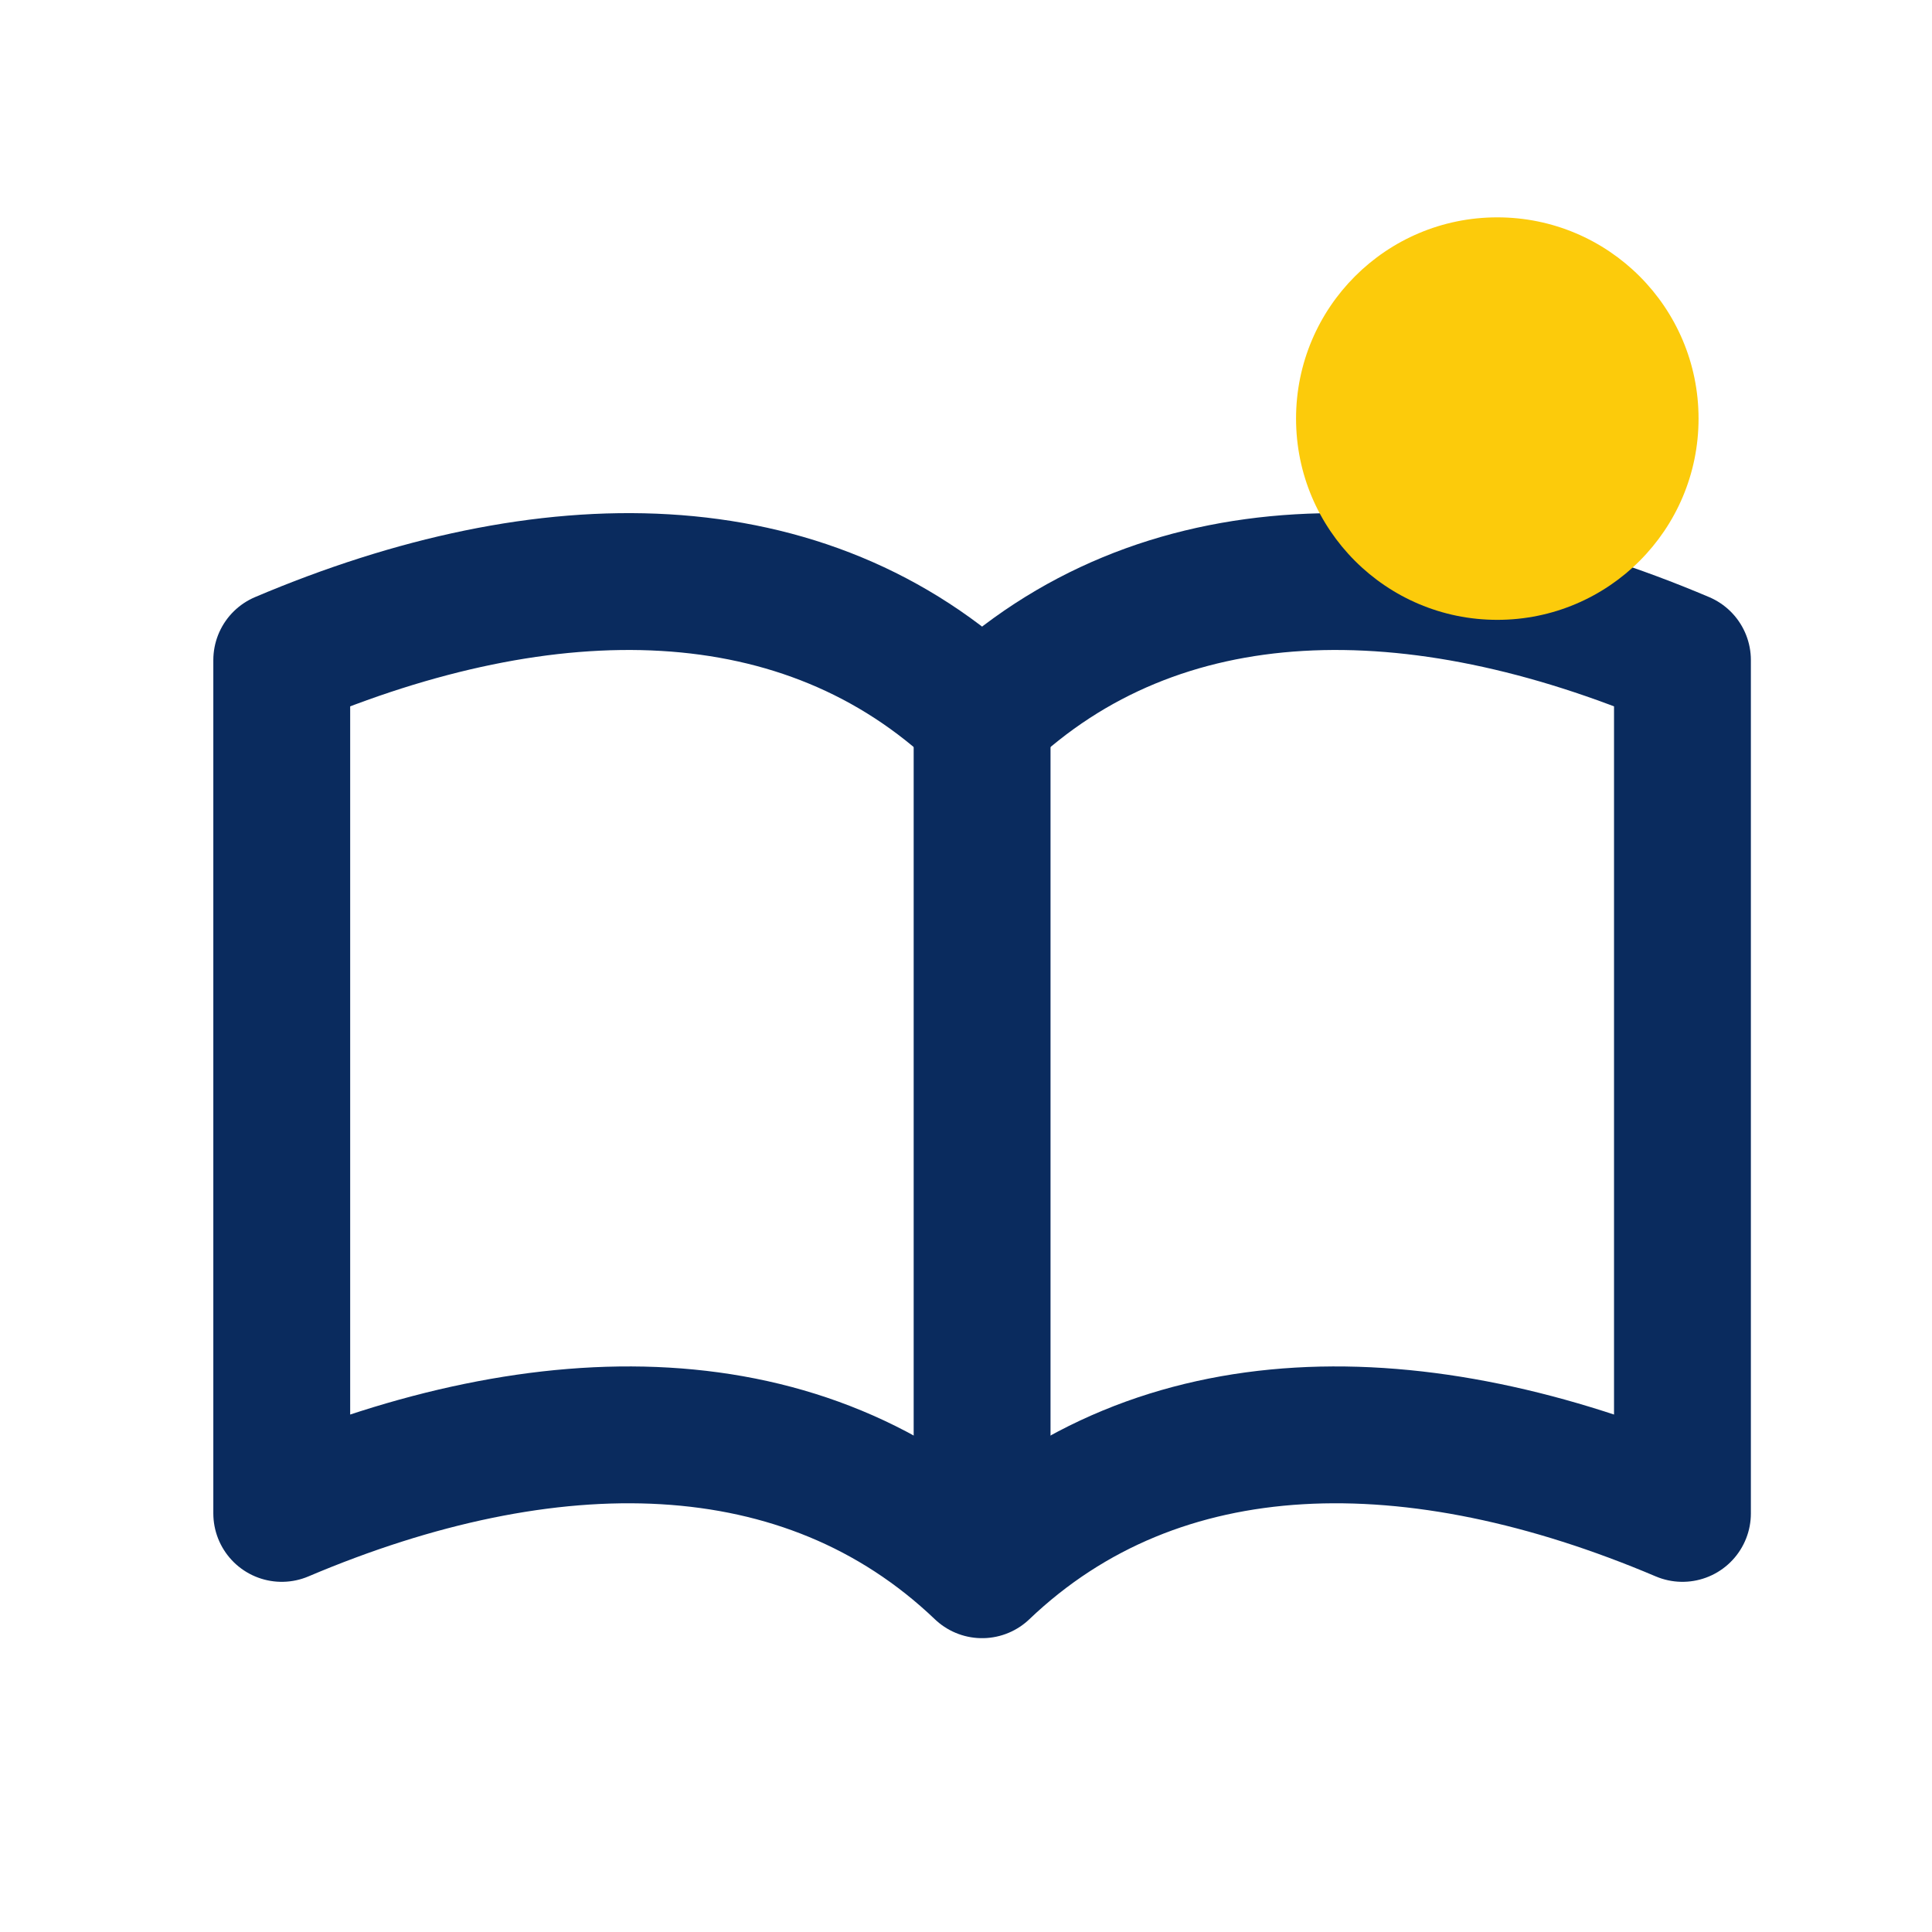
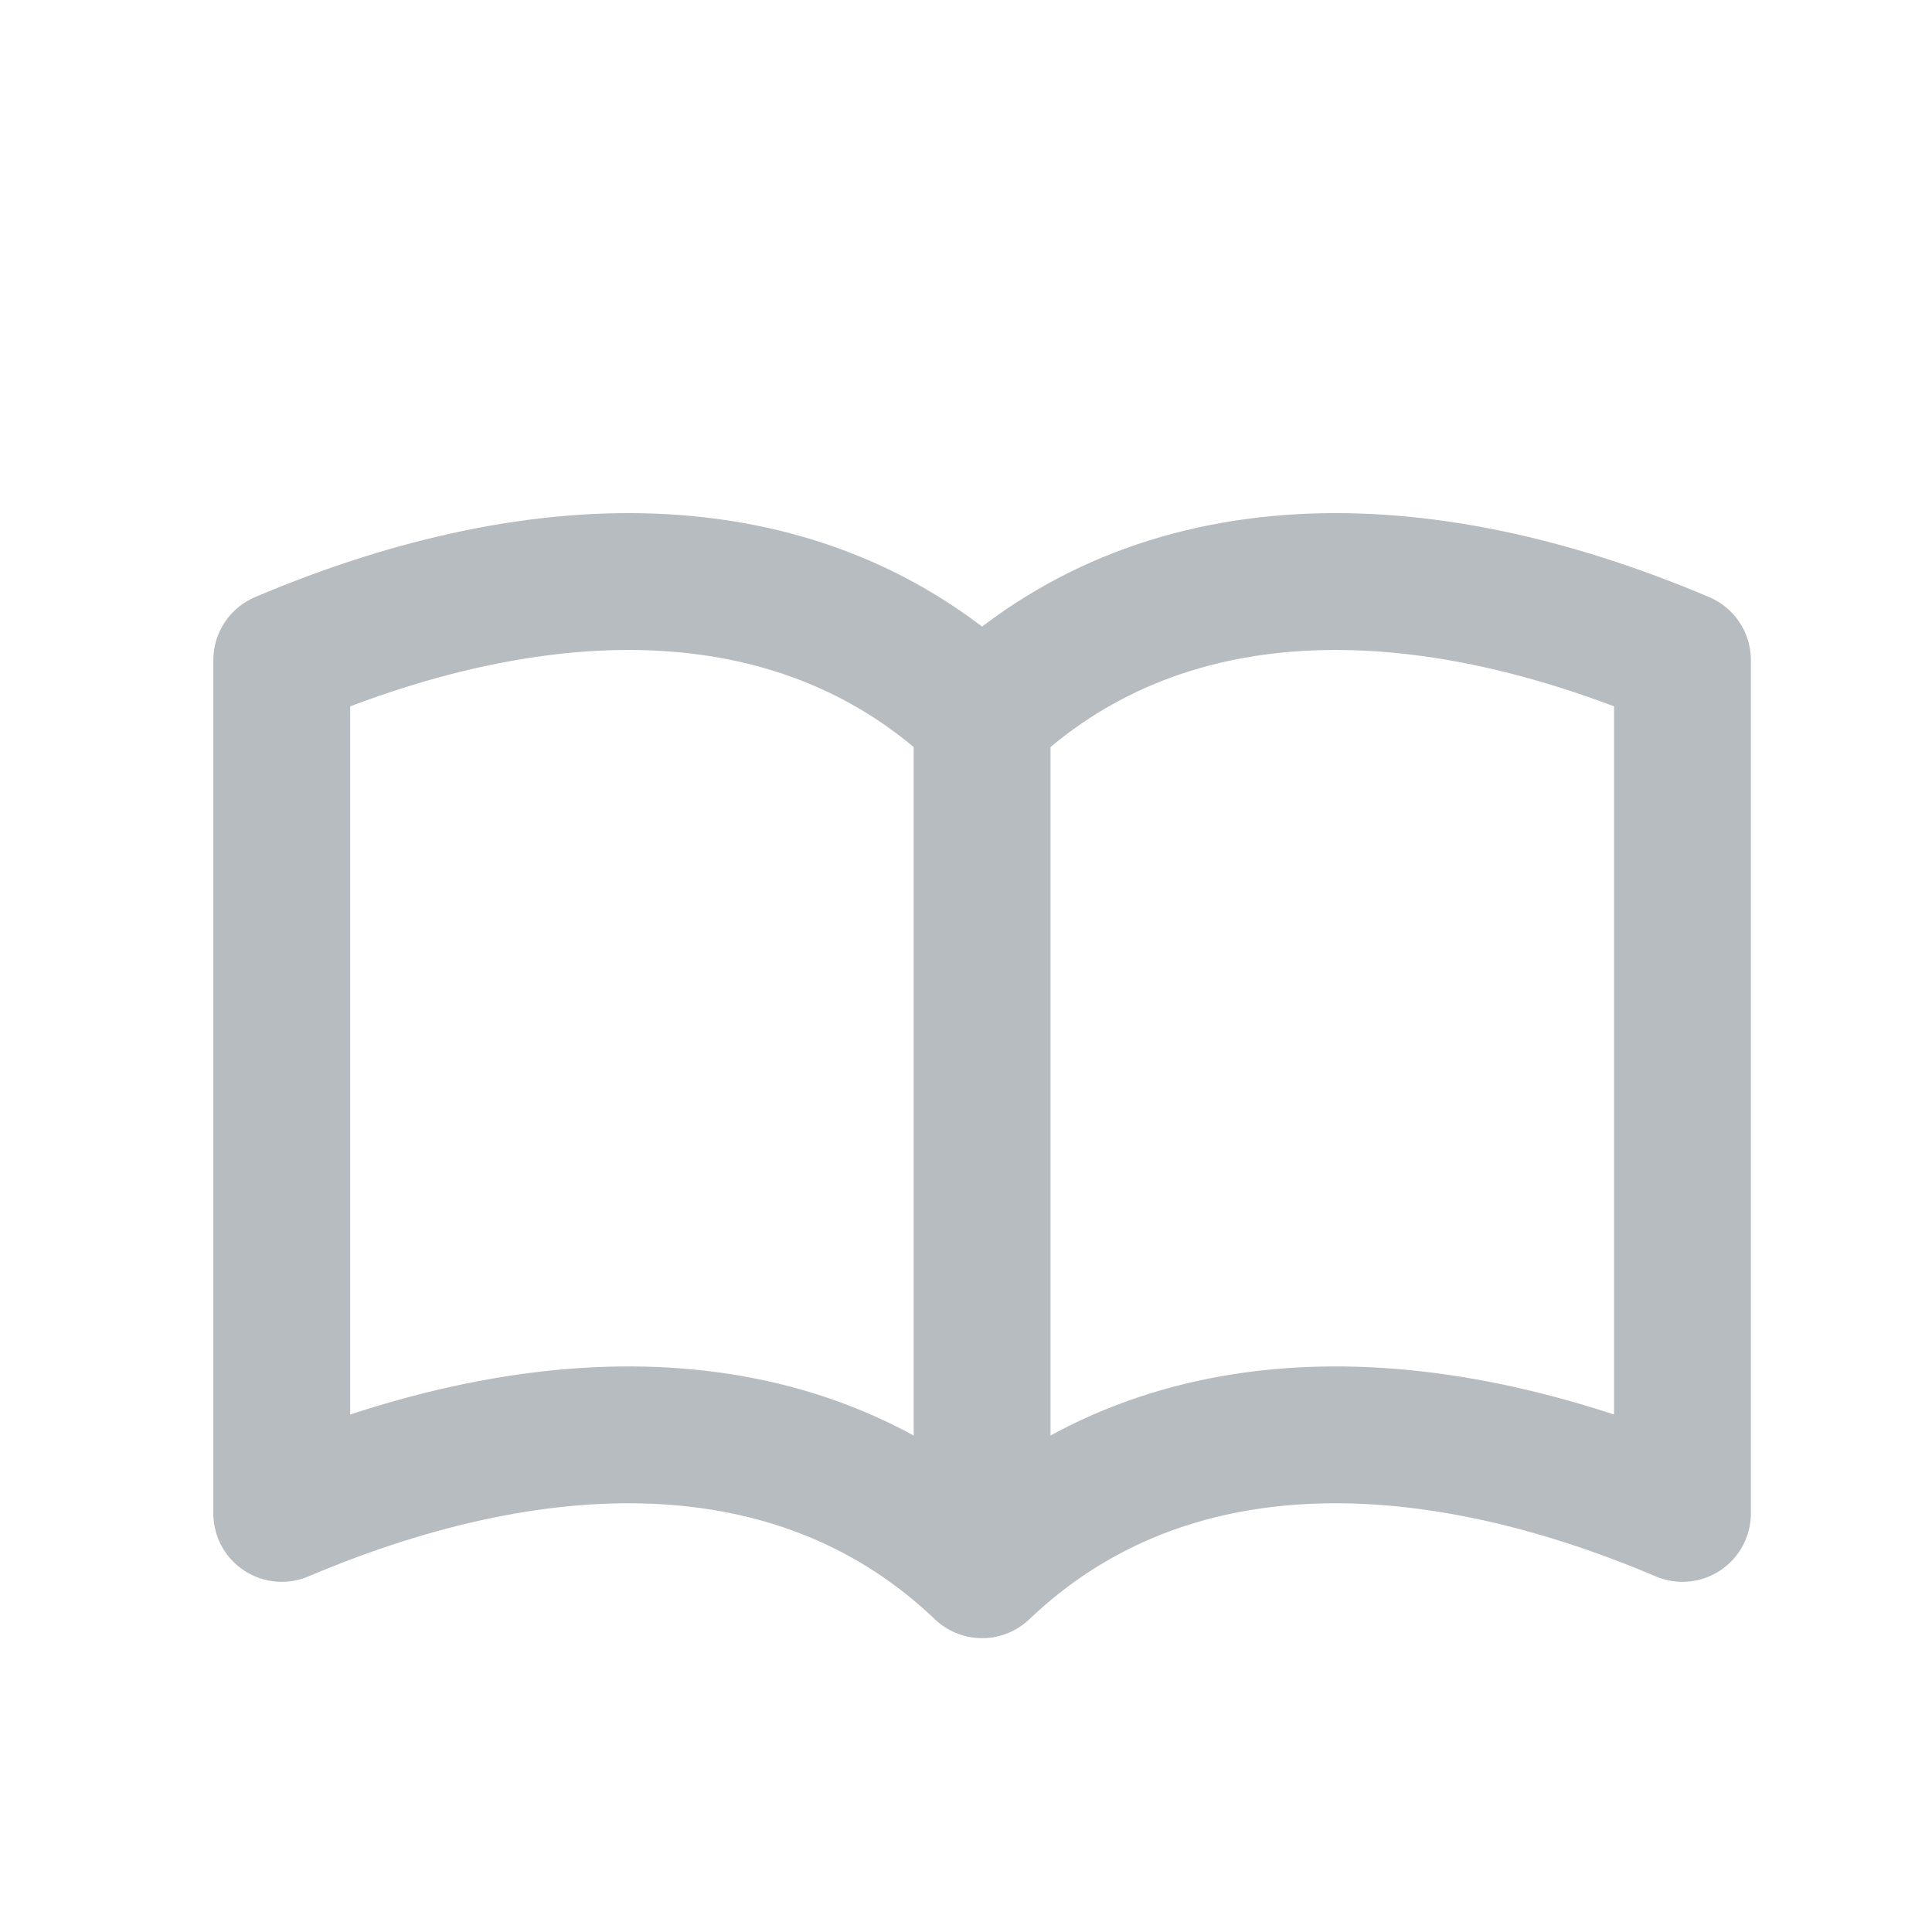
<svg xmlns="http://www.w3.org/2000/svg" width="24" height="24" viewBox="0 0 24 24" fill="none">
-   <path d="M3.5 8.2C6.8 6.8 10 6.8 12.2 8.9C14.4 6.8 17.6 6.8 20.9 8.2V18.8C17.6 17.4 14.4 17.4 12.2 19.5C10 17.4 6.8 17.4 3.5 18.8V8.2Z" stroke="#0A2B5E" stroke-width="1.7" stroke-linejoin="round" />
-   <path d="M12.2 8.9V19.5" stroke="#0A2B5E" stroke-width="1.7" />
-   <circle cx="18.6" cy="5.2" r="2.5" fill="#FCCB0B" />
+   <path d="M3.5 8.2C6.8 6.8 10 6.8 12.2 8.9C14.4 6.8 17.6 6.8 20.9 8.2V18.8C17.6 17.4 14.4 17.4 12.2 19.5C10 17.4 6.8 17.4 3.5 18.8V8.2Z" stroke="#b7bcc1" stroke-width="1.7" stroke-linejoin="round" />
+   <path d="M12.2 8.9V19.5" stroke="#b7bcc1" stroke-width="1.7" />
</svg>
